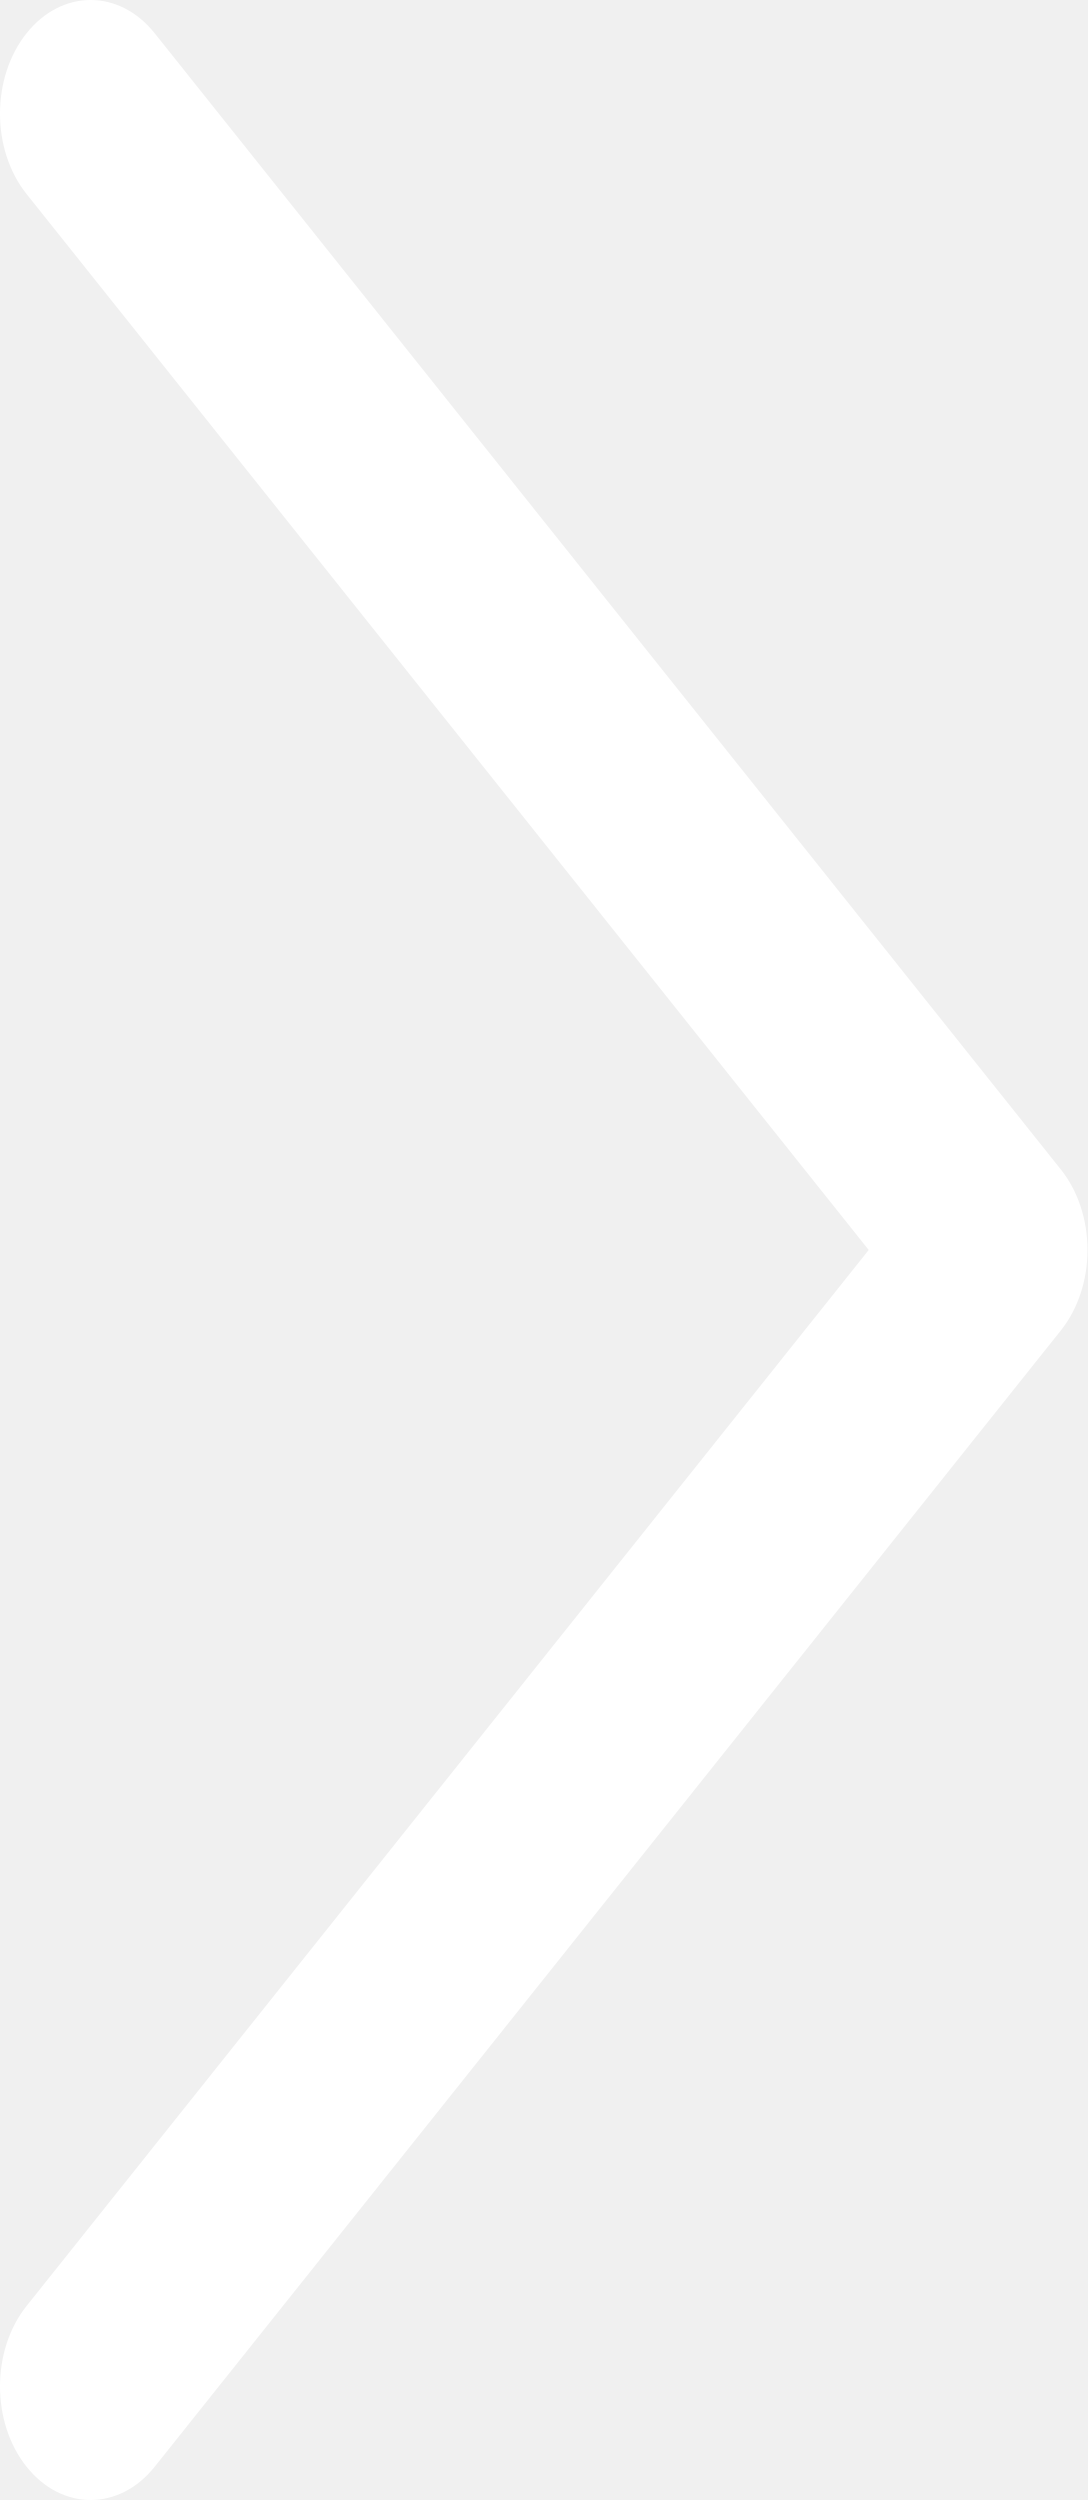
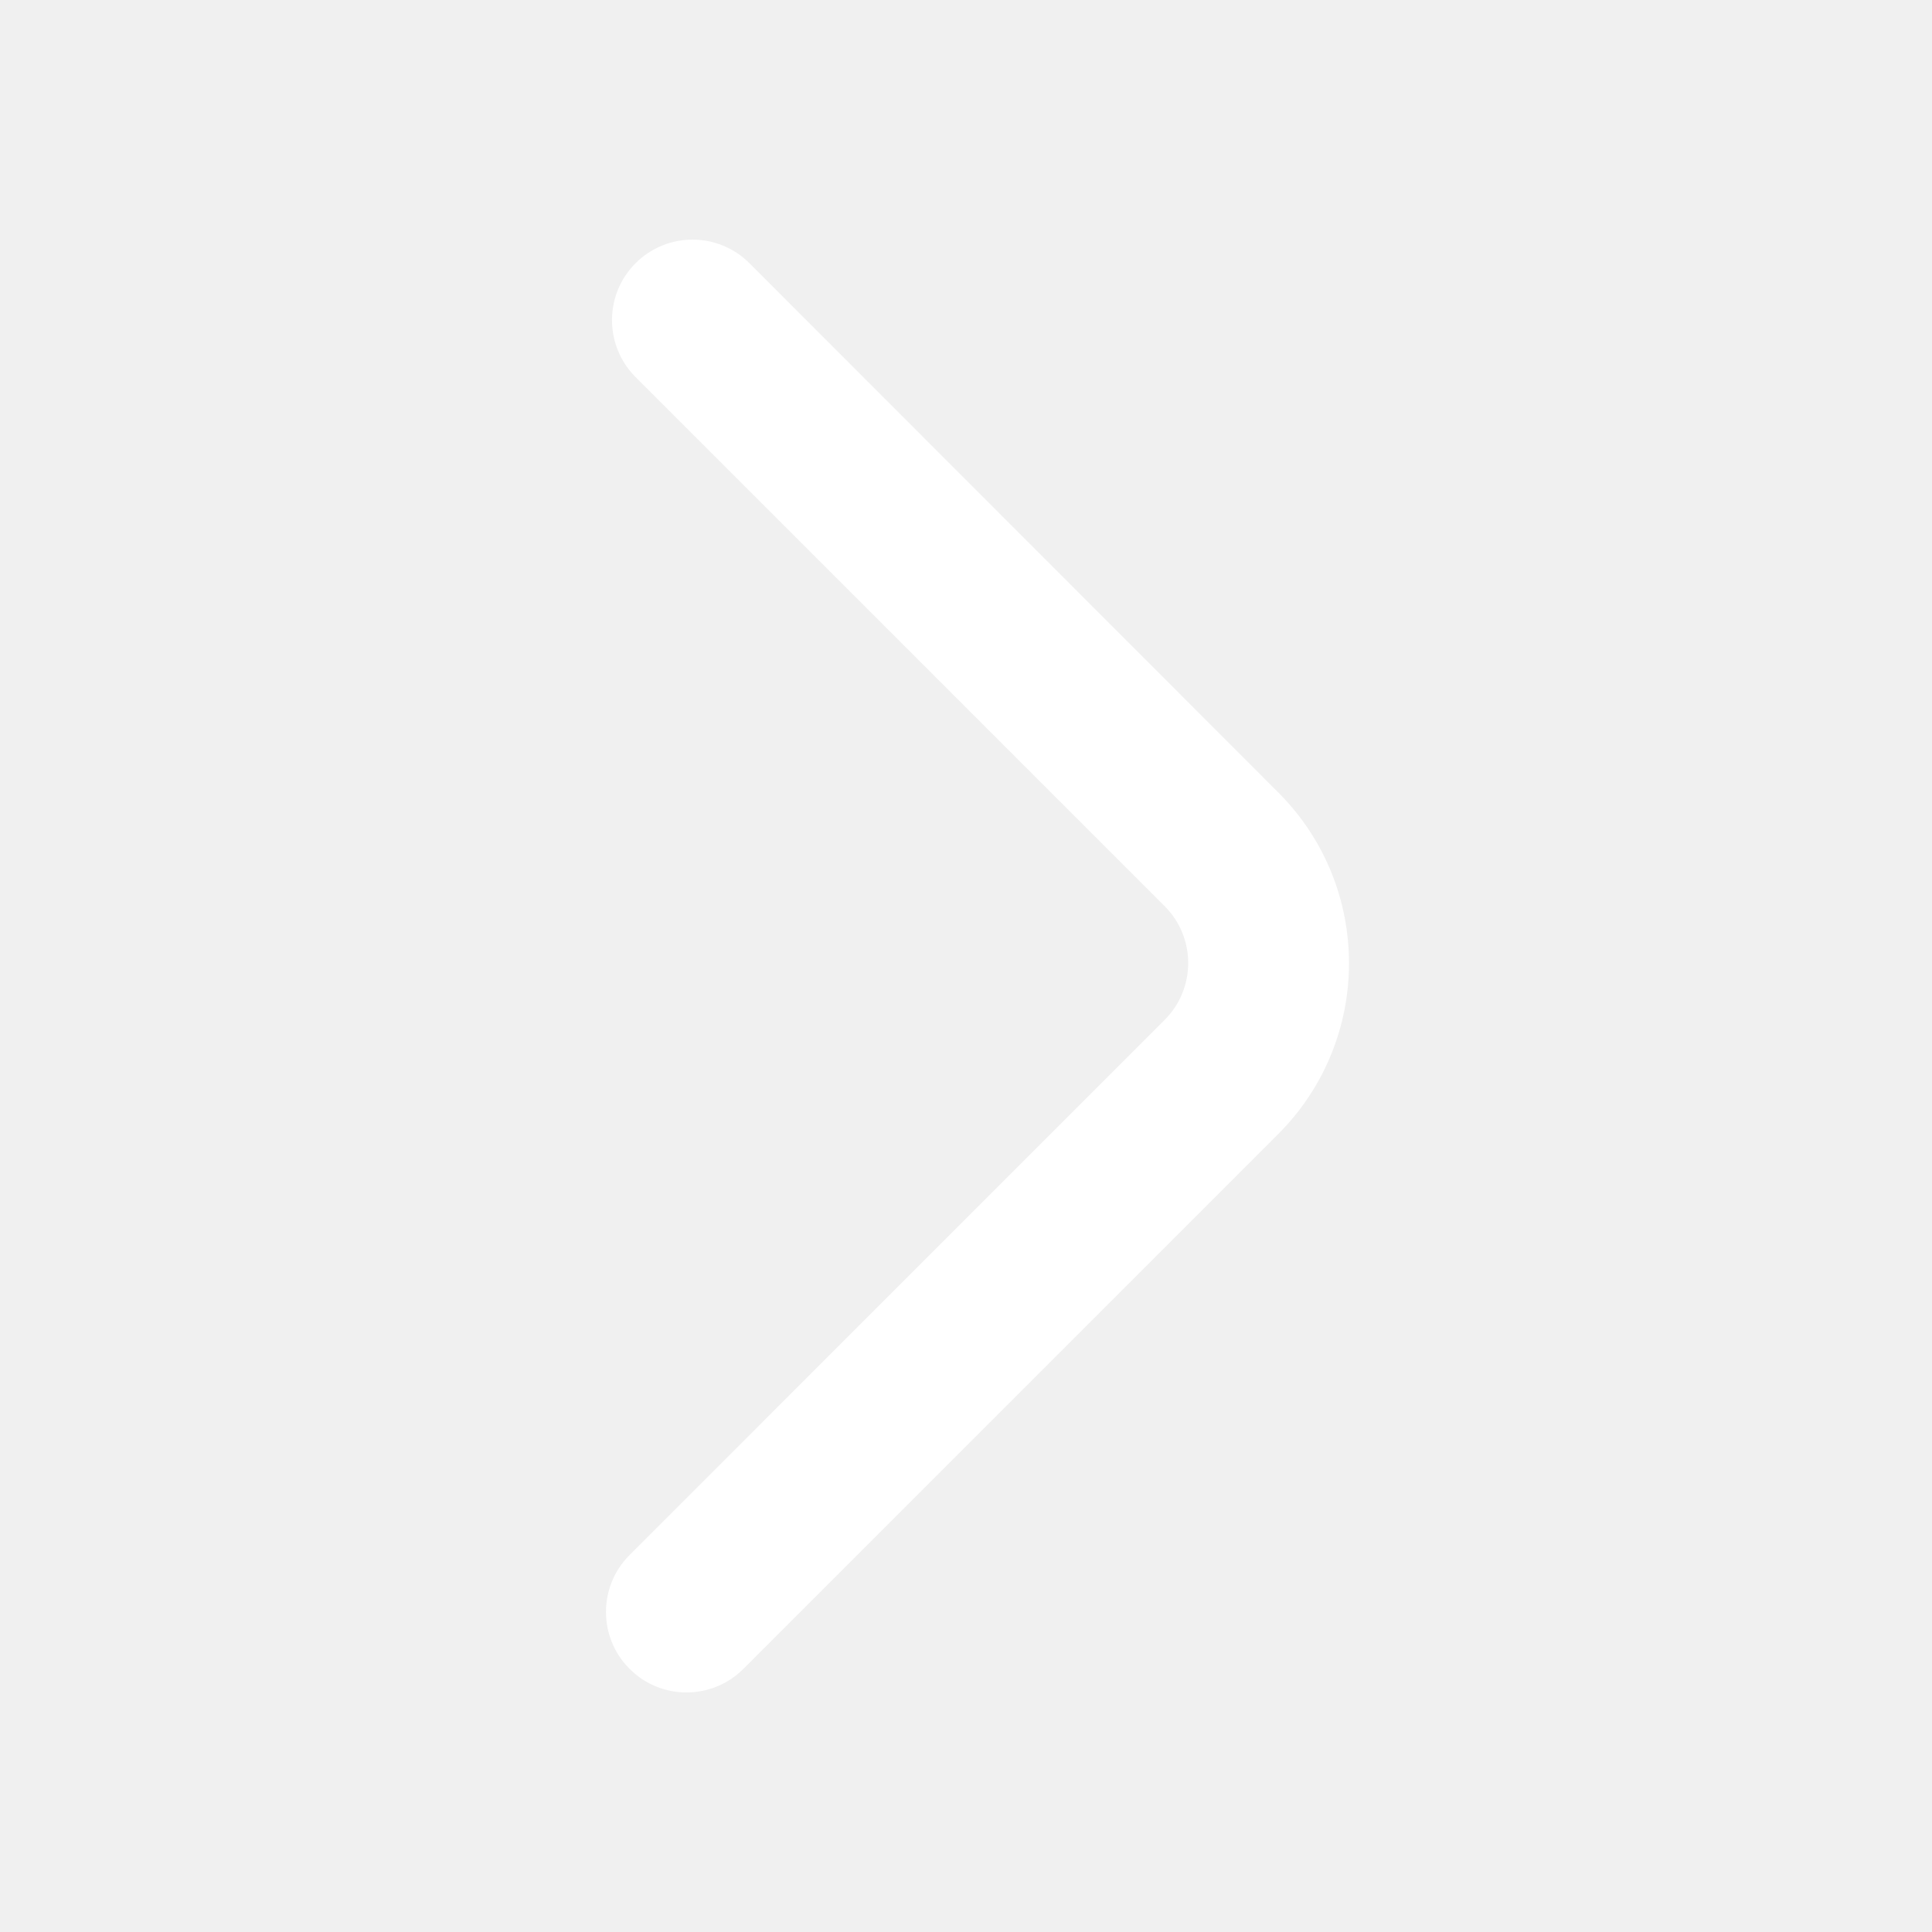
- <svg xmlns="http://www.w3.org/2000/svg" width="348" height="800" viewBox="0 0 348 800" fill="none">
-   <path d="M339.505 374.277L49.504 10.651C38.181 -3.551 19.818 -3.551 8.492 10.653C-2.831 24.854 -2.831 47.877 8.494 62.078L277.988 399.993L8.492 737.925C-2.831 752.126 -2.831 775.149 8.494 789.35C14.155 796.451 21.577 800 28.999 800C36.421 800 43.843 796.451 49.506 789.348L339.505 425.702C344.945 418.883 348 409.634 348 399.991C348 390.347 344.945 381.096 339.505 374.277Z" fill="white" />
+ <svg xmlns="http://www.w3.org/2000/svg" width="800px" height="800px" viewBox="0 0 24 24" fill="none">
+   <path d="M7.821 20.731C8.211 21.122 8.844 21.122 9.235 20.731L15.879 14.087C17.05 12.915 17.051 11.017 15.88 9.845L9.31 3.27C8.919 2.879 8.286 2.879 7.895 3.27C7.505 3.66 7.505 4.293 7.895 4.684L14.467 11.256C14.858 11.646 14.858 12.28 14.467 12.67L7.821 19.317C7.43 19.708 7.43 20.341 7.821 20.731Z" fill="#fff" />
</svg>
